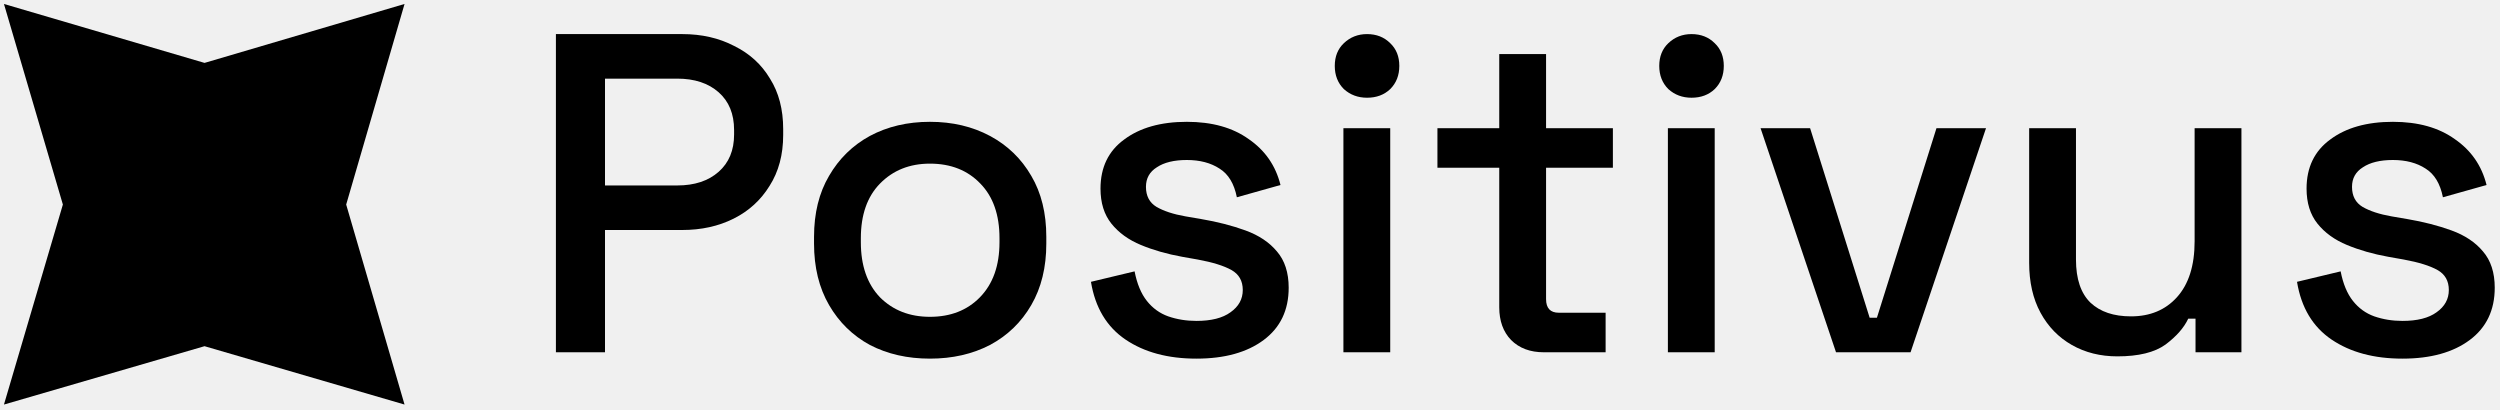
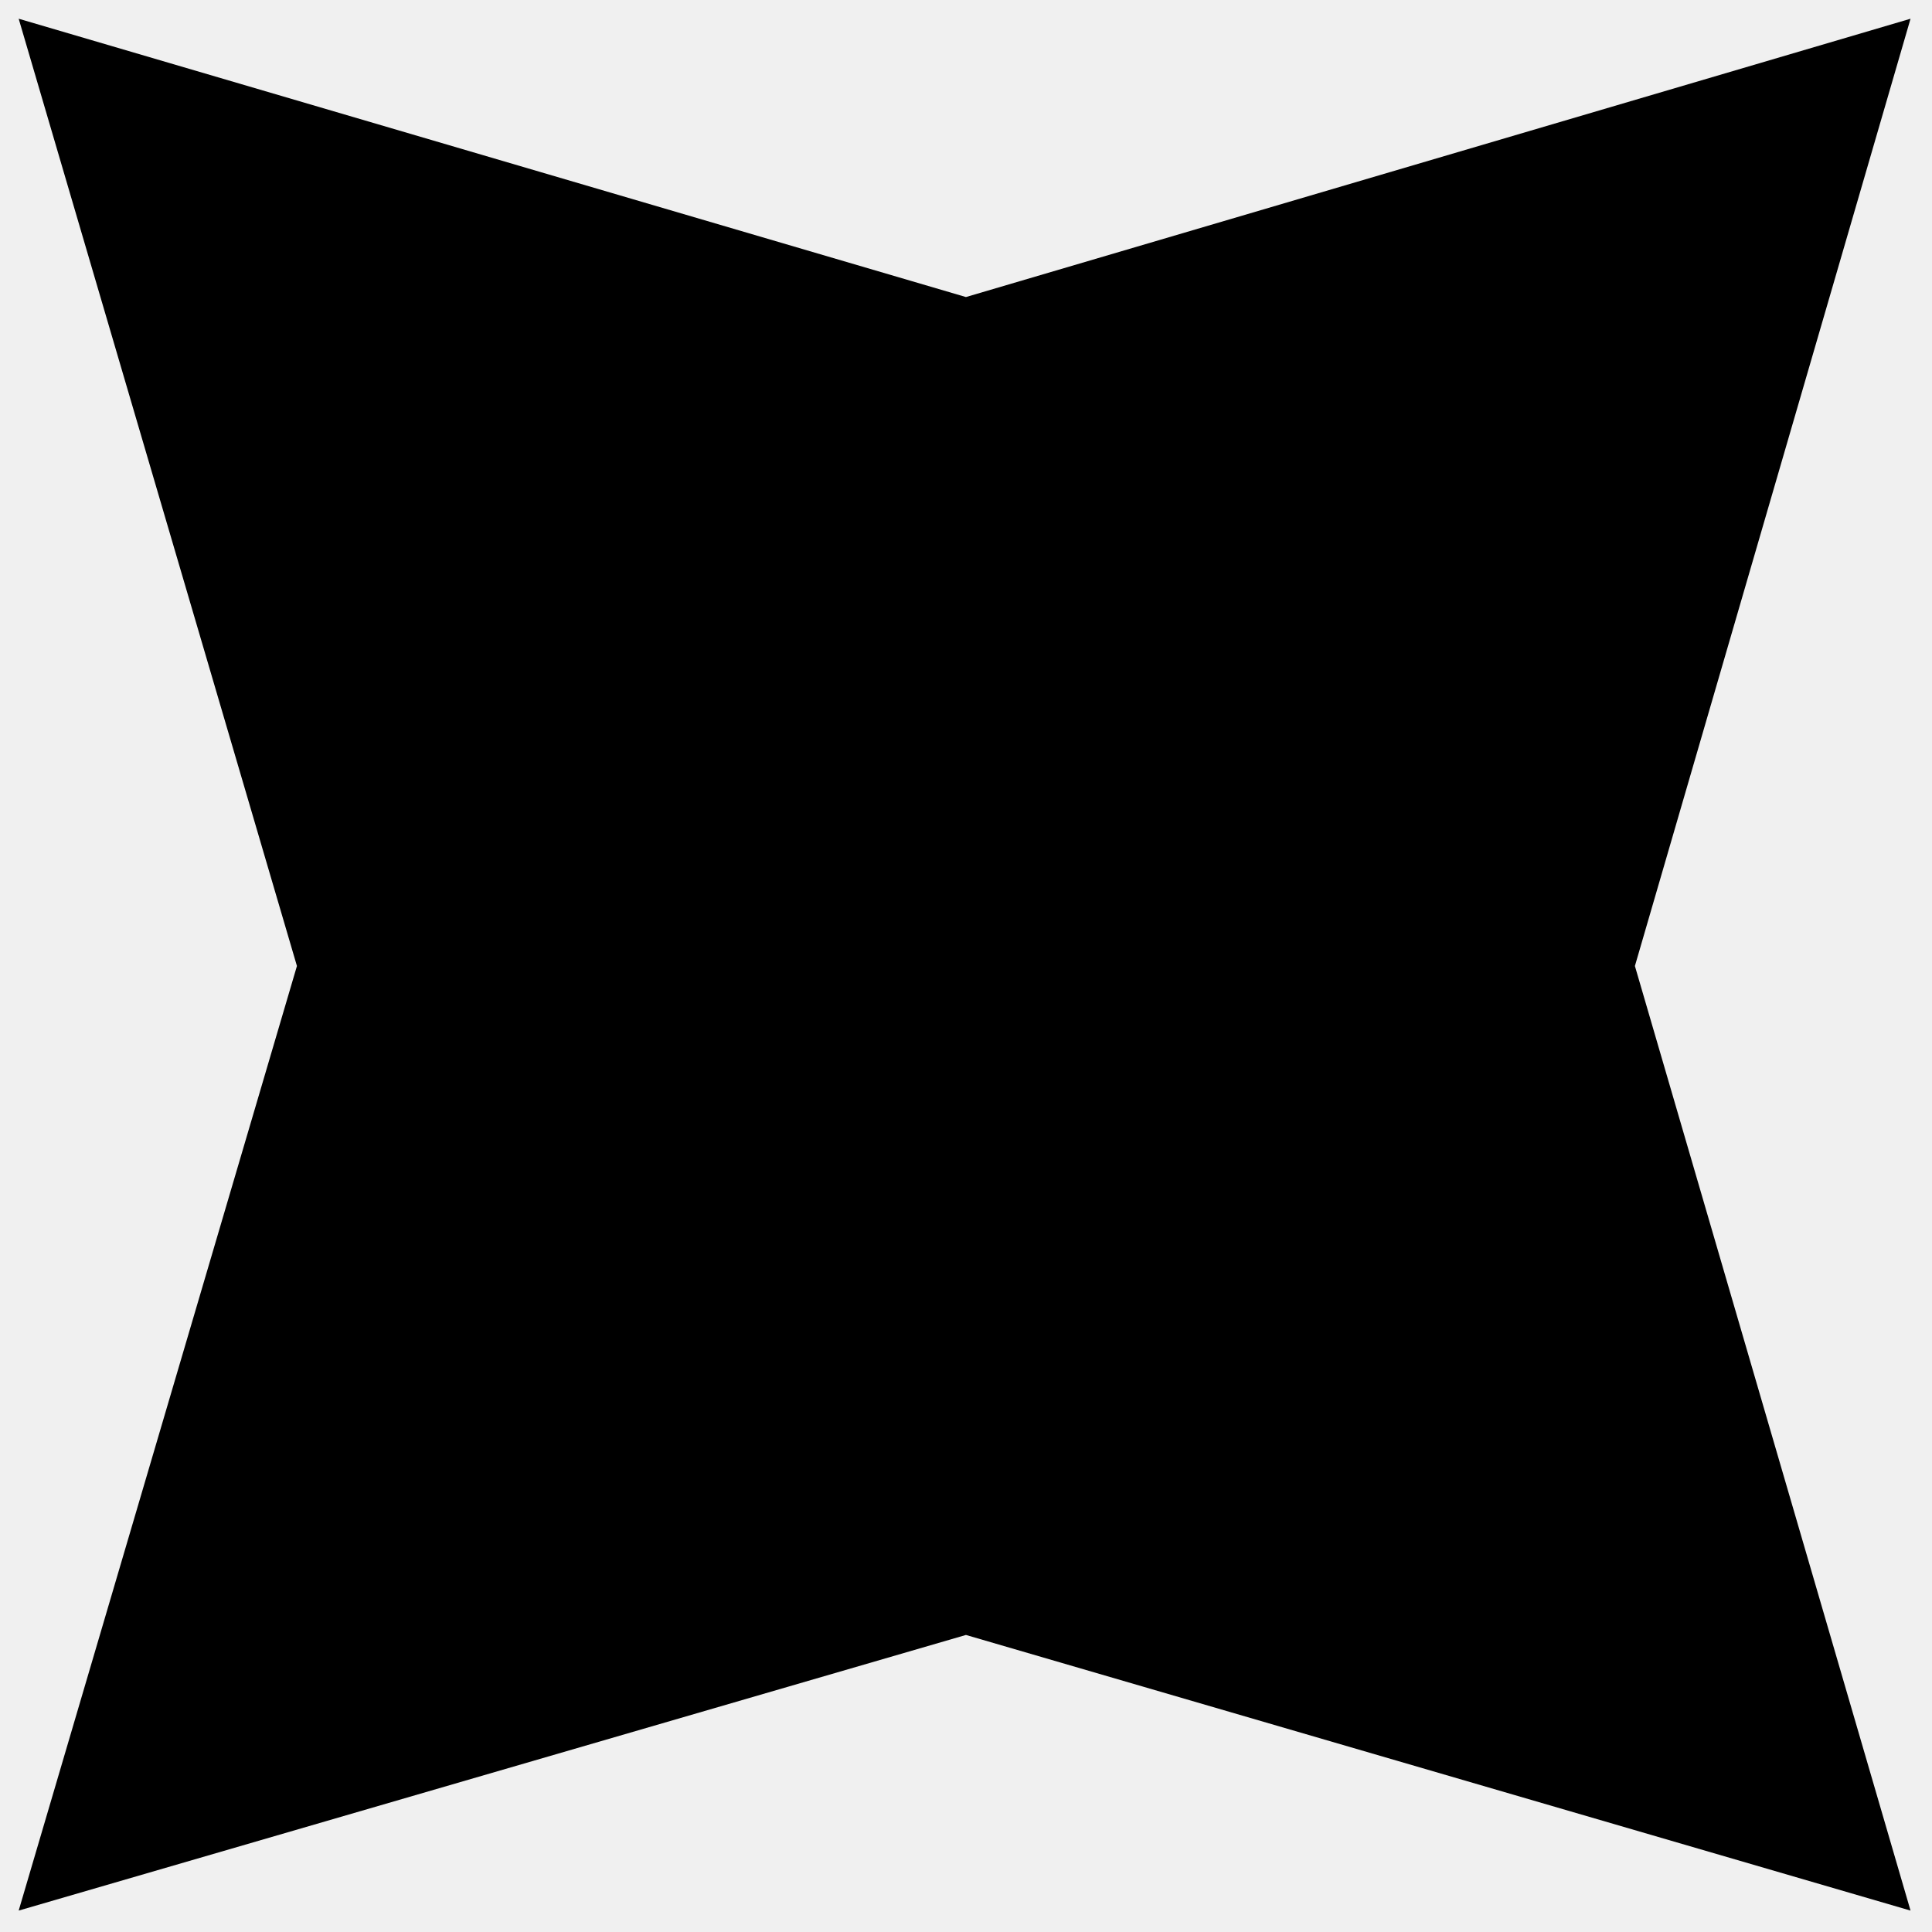
- <svg xmlns="http://www.w3.org/2000/svg" width="220" height="36" viewBox="0 0 220 36" fill="none">
+ <svg xmlns="http://www.w3.org/2000/svg" width="36" height="36" viewBox="0 0 36 36" fill="none">
  <g clip-path="url(#clip0_403_253)">
    <path d="M17.999 5.535L35.6 0.349L30.464 18L35.6 35.601L17.999 30.465L0.348 35.601L5.533 18L0.348 0.349L17.999 5.535Z" fill="black" />
  </g>
-   <path d="M48.92 31V3H60.04C61.747 3 63.267 3.347 64.6 4.04C65.96 4.707 67.013 5.667 67.76 6.92C68.533 8.147 68.92 9.627 68.92 11.36V11.88C68.92 13.613 68.52 15.107 67.72 16.36C66.947 17.613 65.893 18.573 64.56 19.24C63.227 19.907 61.72 20.24 60.04 20.24H53.24V31H48.92ZM53.24 16.32H59.6C61.12 16.32 62.333 15.92 63.24 15.12C64.147 14.32 64.6 13.227 64.6 11.84V11.44C64.6 10.027 64.147 8.92 63.24 8.12C62.333 7.32 61.12 6.92 59.6 6.92H53.24V16.32Z" fill="black" />
-   <path d="M81.835 31.56C79.861 31.56 78.101 31.16 76.555 30.36C75.035 29.533 73.835 28.36 72.955 26.84C72.075 25.32 71.635 23.52 71.635 21.44V20.84C71.635 18.76 72.075 16.973 72.955 15.48C73.835 13.96 75.035 12.787 76.555 11.96C78.101 11.133 79.861 10.72 81.835 10.72C83.808 10.72 85.568 11.133 87.115 11.96C88.661 12.787 89.875 13.96 90.755 15.48C91.635 16.973 92.075 18.76 92.075 20.84V21.44C92.075 23.52 91.635 25.32 90.755 26.84C89.875 28.36 88.661 29.533 87.115 30.36C85.568 31.16 83.808 31.56 81.835 31.56ZM81.835 27.88C83.648 27.88 85.115 27.307 86.235 26.16C87.381 24.987 87.955 23.373 87.955 21.32V20.96C87.955 18.907 87.395 17.307 86.275 16.16C85.155 14.987 83.675 14.4 81.835 14.4C80.048 14.4 78.581 14.987 77.435 16.16C76.315 17.307 75.755 18.907 75.755 20.96V21.32C75.755 23.373 76.315 24.987 77.435 26.16C78.581 27.307 80.048 27.88 81.835 27.88Z" fill="black" />
-   <path d="M105.284 31.56C102.777 31.56 100.697 31 99.044 29.88C97.391 28.76 96.377 27.067 96.004 24.8L99.844 23.88C100.057 24.973 100.417 25.84 100.924 26.48C101.431 27.12 102.057 27.573 102.804 27.84C103.577 28.107 104.404 28.24 105.284 28.24C106.591 28.24 107.591 27.987 108.284 27.48C109.004 26.973 109.364 26.32 109.364 25.52C109.364 24.72 109.031 24.133 108.364 23.76C107.697 23.387 106.711 23.08 105.404 22.84L104.044 22.6C102.711 22.36 101.497 22.013 100.404 21.56C99.311 21.107 98.444 20.48 97.804 19.68C97.164 18.88 96.844 17.853 96.844 16.6C96.844 14.733 97.537 13.293 98.924 12.28C100.311 11.24 102.151 10.72 104.444 10.72C106.657 10.72 108.471 11.227 109.884 12.24C111.324 13.227 112.257 14.573 112.684 16.28L108.844 17.36C108.604 16.16 108.097 15.32 107.324 14.84C106.551 14.333 105.591 14.08 104.444 14.08C103.324 14.08 102.444 14.293 101.804 14.72C101.164 15.12 100.844 15.693 100.844 16.44C100.844 17.24 101.151 17.827 101.764 18.2C102.404 18.573 103.257 18.853 104.324 19.04L105.724 19.28C107.137 19.52 108.431 19.853 109.604 20.28C110.777 20.707 111.697 21.32 112.364 22.12C113.057 22.92 113.404 23.987 113.404 25.32C113.404 27.293 112.671 28.827 111.204 29.92C109.737 31.013 107.764 31.56 105.284 31.56Z" fill="black" />
-   <path d="M118.22 31V11.28H122.34V31H118.22ZM120.3 8.6C119.5 8.6 118.82 8.347 118.26 7.84C117.726 7.307 117.46 6.627 117.46 5.8C117.46 4.973 117.726 4.307 118.26 3.8C118.82 3.267 119.5 3 120.3 3C121.126 3 121.806 3.267 122.34 3.8C122.873 4.307 123.14 4.973 123.14 5.8C123.14 6.627 122.873 7.307 122.34 7.84C121.806 8.347 121.126 8.6 120.3 8.6Z" fill="black" />
-   <path d="M135.854 31C134.654 31 133.694 30.64 132.974 29.92C132.281 29.2 131.934 28.24 131.934 27.04V14.76H126.494V11.28H131.934V4.76H136.054V11.28H141.934V14.76H136.054V26.32C136.054 27.12 136.427 27.52 137.174 27.52H141.294V31H135.854Z" fill="black" />
-   <path d="M146.774 31V11.28H150.894V31H146.774ZM148.854 8.6C148.054 8.6 147.374 8.347 146.814 7.84C146.281 7.307 146.014 6.627 146.014 5.8C146.014 4.973 146.281 4.307 146.814 3.8C147.374 3.267 148.054 3 148.854 3C149.681 3 150.361 3.267 150.894 3.8C151.428 4.307 151.694 4.973 151.694 5.8C151.694 6.627 151.428 7.307 150.894 7.84C150.361 8.347 149.681 8.6 148.854 8.6Z" fill="black" />
-   <path d="M161.569 31L154.929 11.28H159.289L164.529 27.96H165.169L170.409 11.28H174.769L168.129 31H161.569Z" fill="black" />
-   <path d="M186.326 31.36C184.833 31.36 183.5 31.027 182.326 30.36C181.153 29.693 180.233 28.747 179.566 27.52C178.9 26.293 178.566 24.827 178.566 23.12V11.28H182.686V22.84C182.686 24.547 183.113 25.813 183.966 26.64C184.82 27.44 186.006 27.84 187.526 27.84C189.206 27.84 190.553 27.28 191.566 26.16C192.606 25.013 193.126 23.373 193.126 21.24V11.28H197.246V31H193.206V28.04H192.566C192.193 28.84 191.526 29.6 190.566 30.32C189.606 31.013 188.193 31.36 186.326 31.36Z" fill="black" />
-   <path d="M211.417 31.56C208.91 31.56 206.83 31 205.177 29.88C203.523 28.76 202.51 27.067 202.137 24.8L205.977 23.88C206.19 24.973 206.55 25.84 207.057 26.48C207.563 27.12 208.19 27.573 208.937 27.84C209.71 28.107 210.537 28.24 211.417 28.24C212.723 28.24 213.723 27.987 214.417 27.48C215.137 26.973 215.497 26.32 215.497 25.52C215.497 24.72 215.163 24.133 214.497 23.76C213.83 23.387 212.843 23.08 211.537 22.84L210.177 22.6C208.843 22.36 207.63 22.013 206.537 21.56C205.443 21.107 204.577 20.48 203.937 19.68C203.297 18.88 202.977 17.853 202.977 16.6C202.977 14.733 203.67 13.293 205.057 12.28C206.443 11.24 208.283 10.72 210.577 10.72C212.79 10.72 214.603 11.227 216.017 12.24C217.457 13.227 218.39 14.573 218.817 16.28L214.977 17.36C214.737 16.16 214.23 15.32 213.457 14.84C212.683 14.333 211.723 14.08 210.577 14.08C209.457 14.08 208.577 14.293 207.937 14.72C207.297 15.12 206.977 15.693 206.977 16.44C206.977 17.24 207.283 17.827 207.897 18.2C208.537 18.573 209.39 18.853 210.457 19.04L211.857 19.28C213.27 19.52 214.563 19.853 215.737 20.28C216.91 20.707 217.83 21.32 218.497 22.12C219.19 22.92 219.537 23.987 219.537 25.32C219.537 27.293 218.803 28.827 217.337 29.92C215.87 31.013 213.897 31.56 211.417 31.56Z" fill="black" />
  <defs>
    <clipPath id="clip0_403_253">
      <rect width="36" height="36" fill="white" />
    </clipPath>
  </defs>
</svg>
